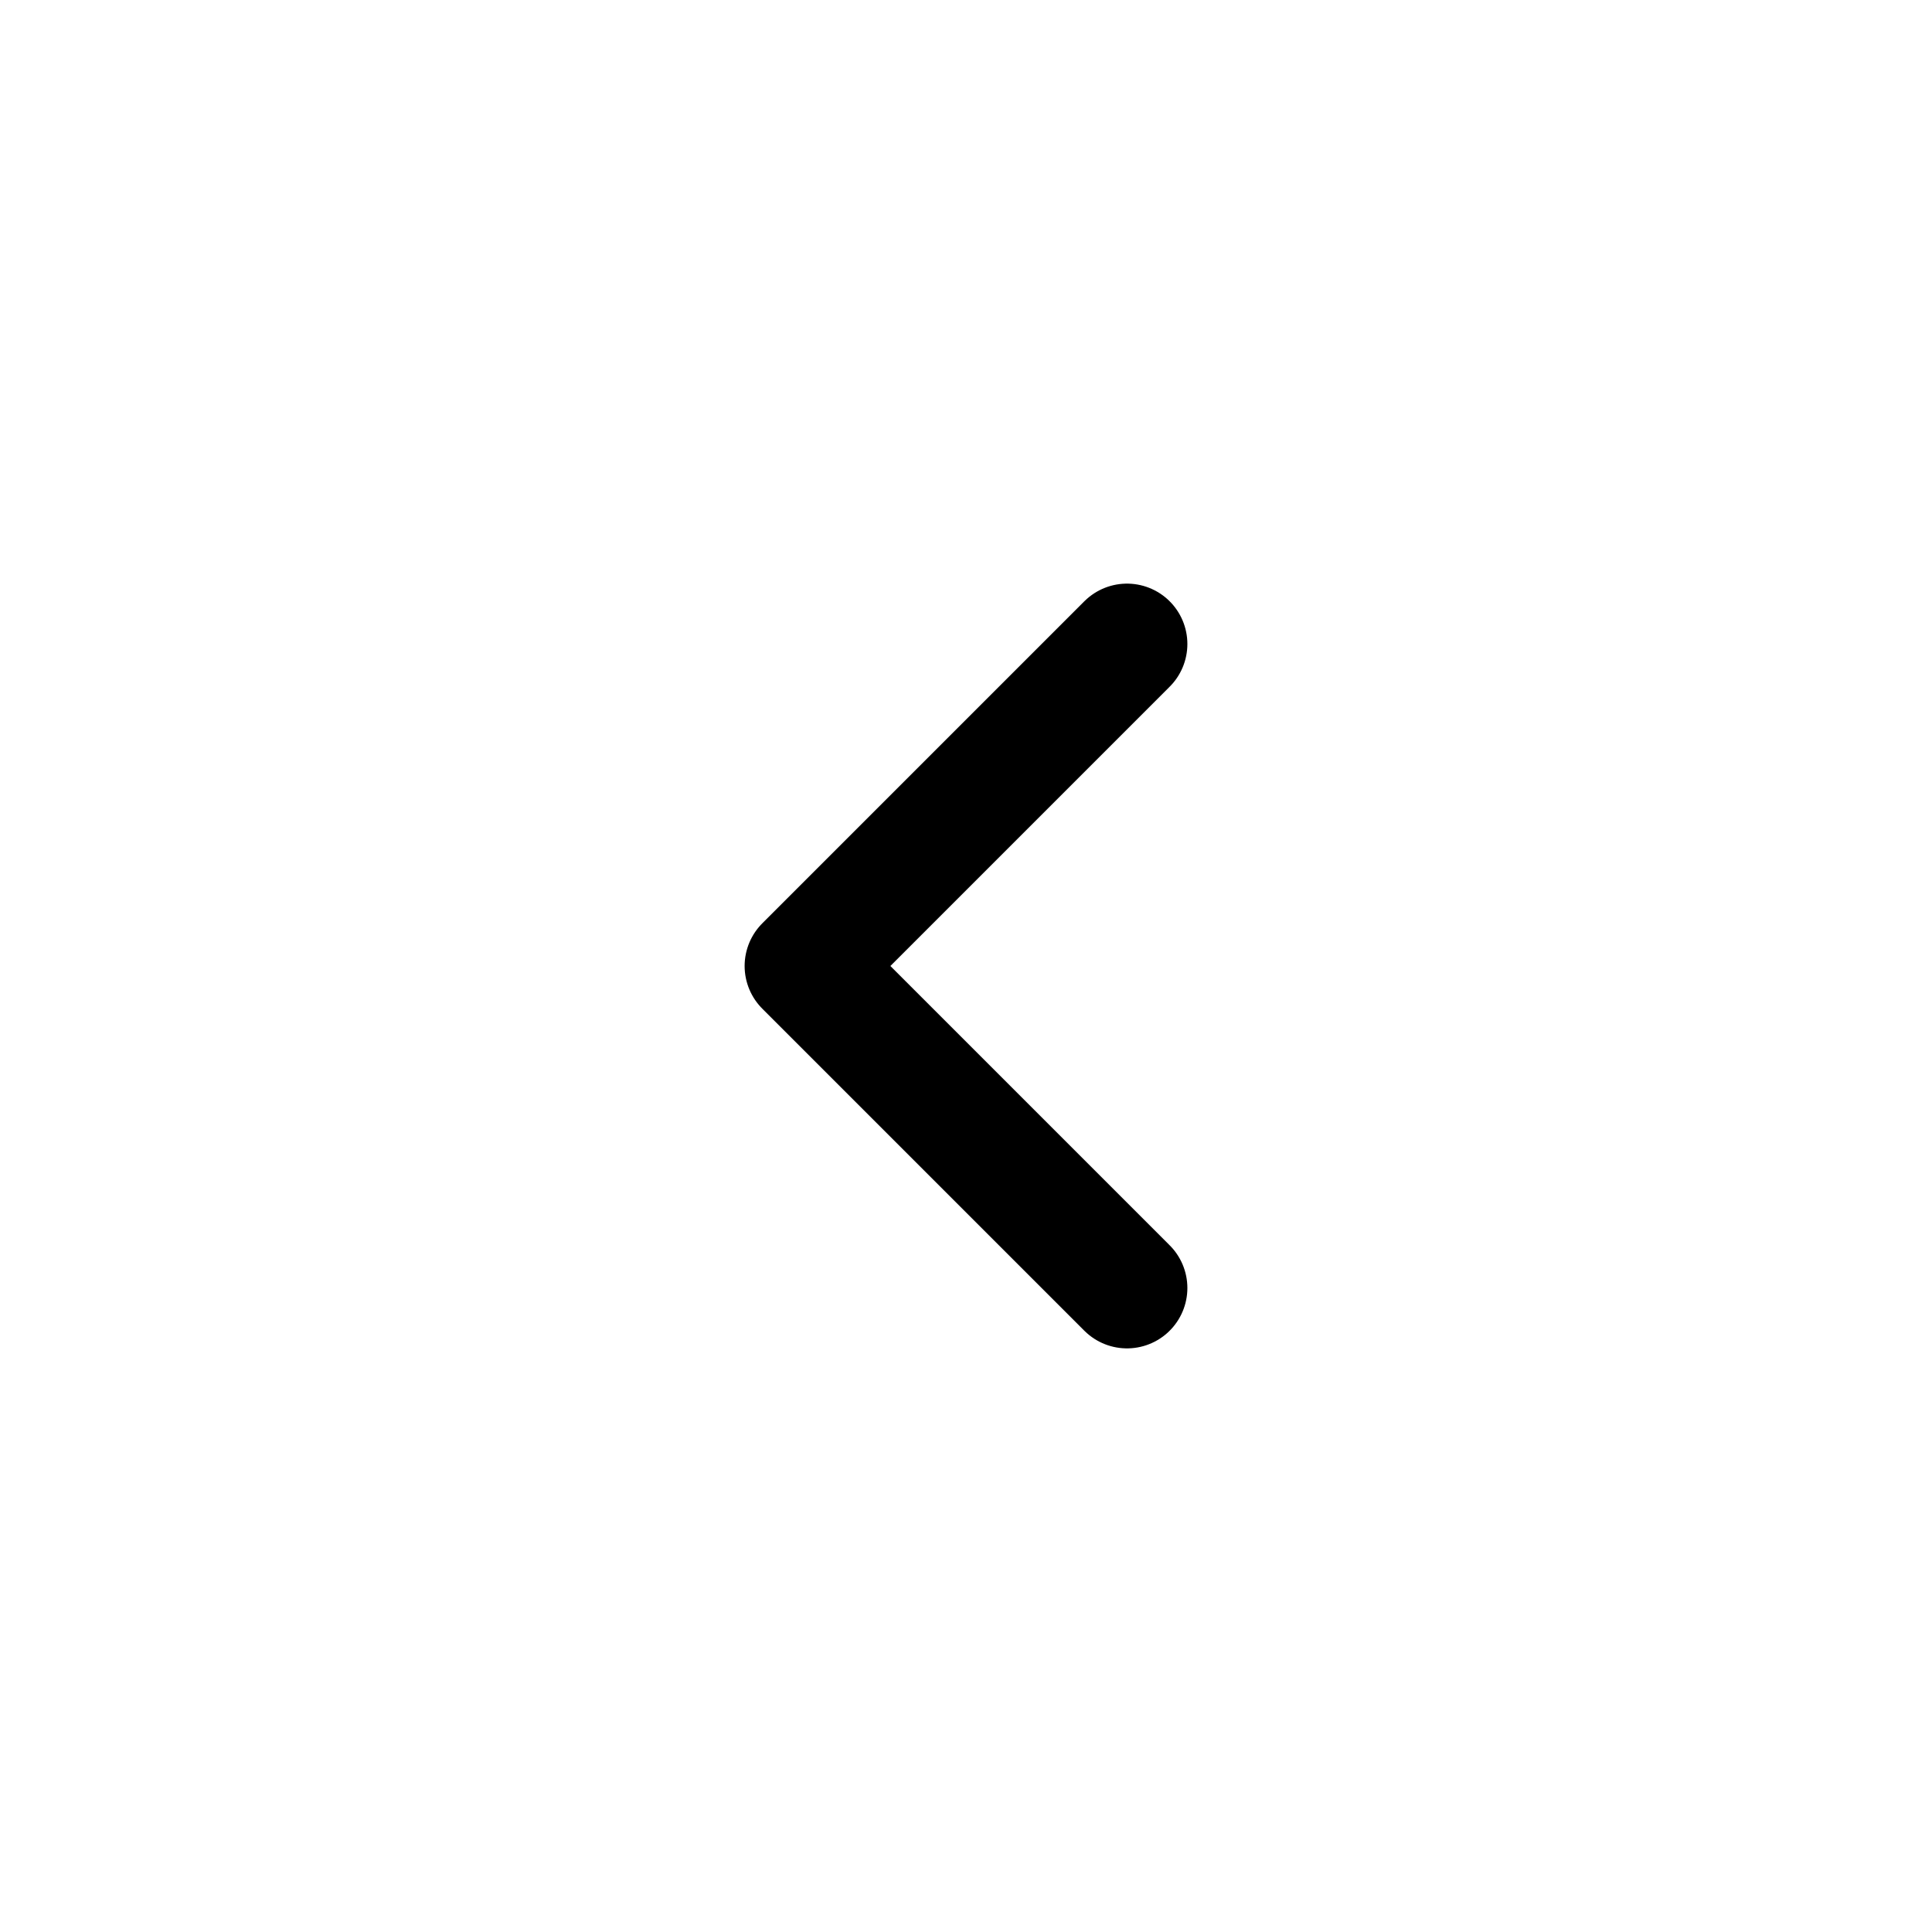
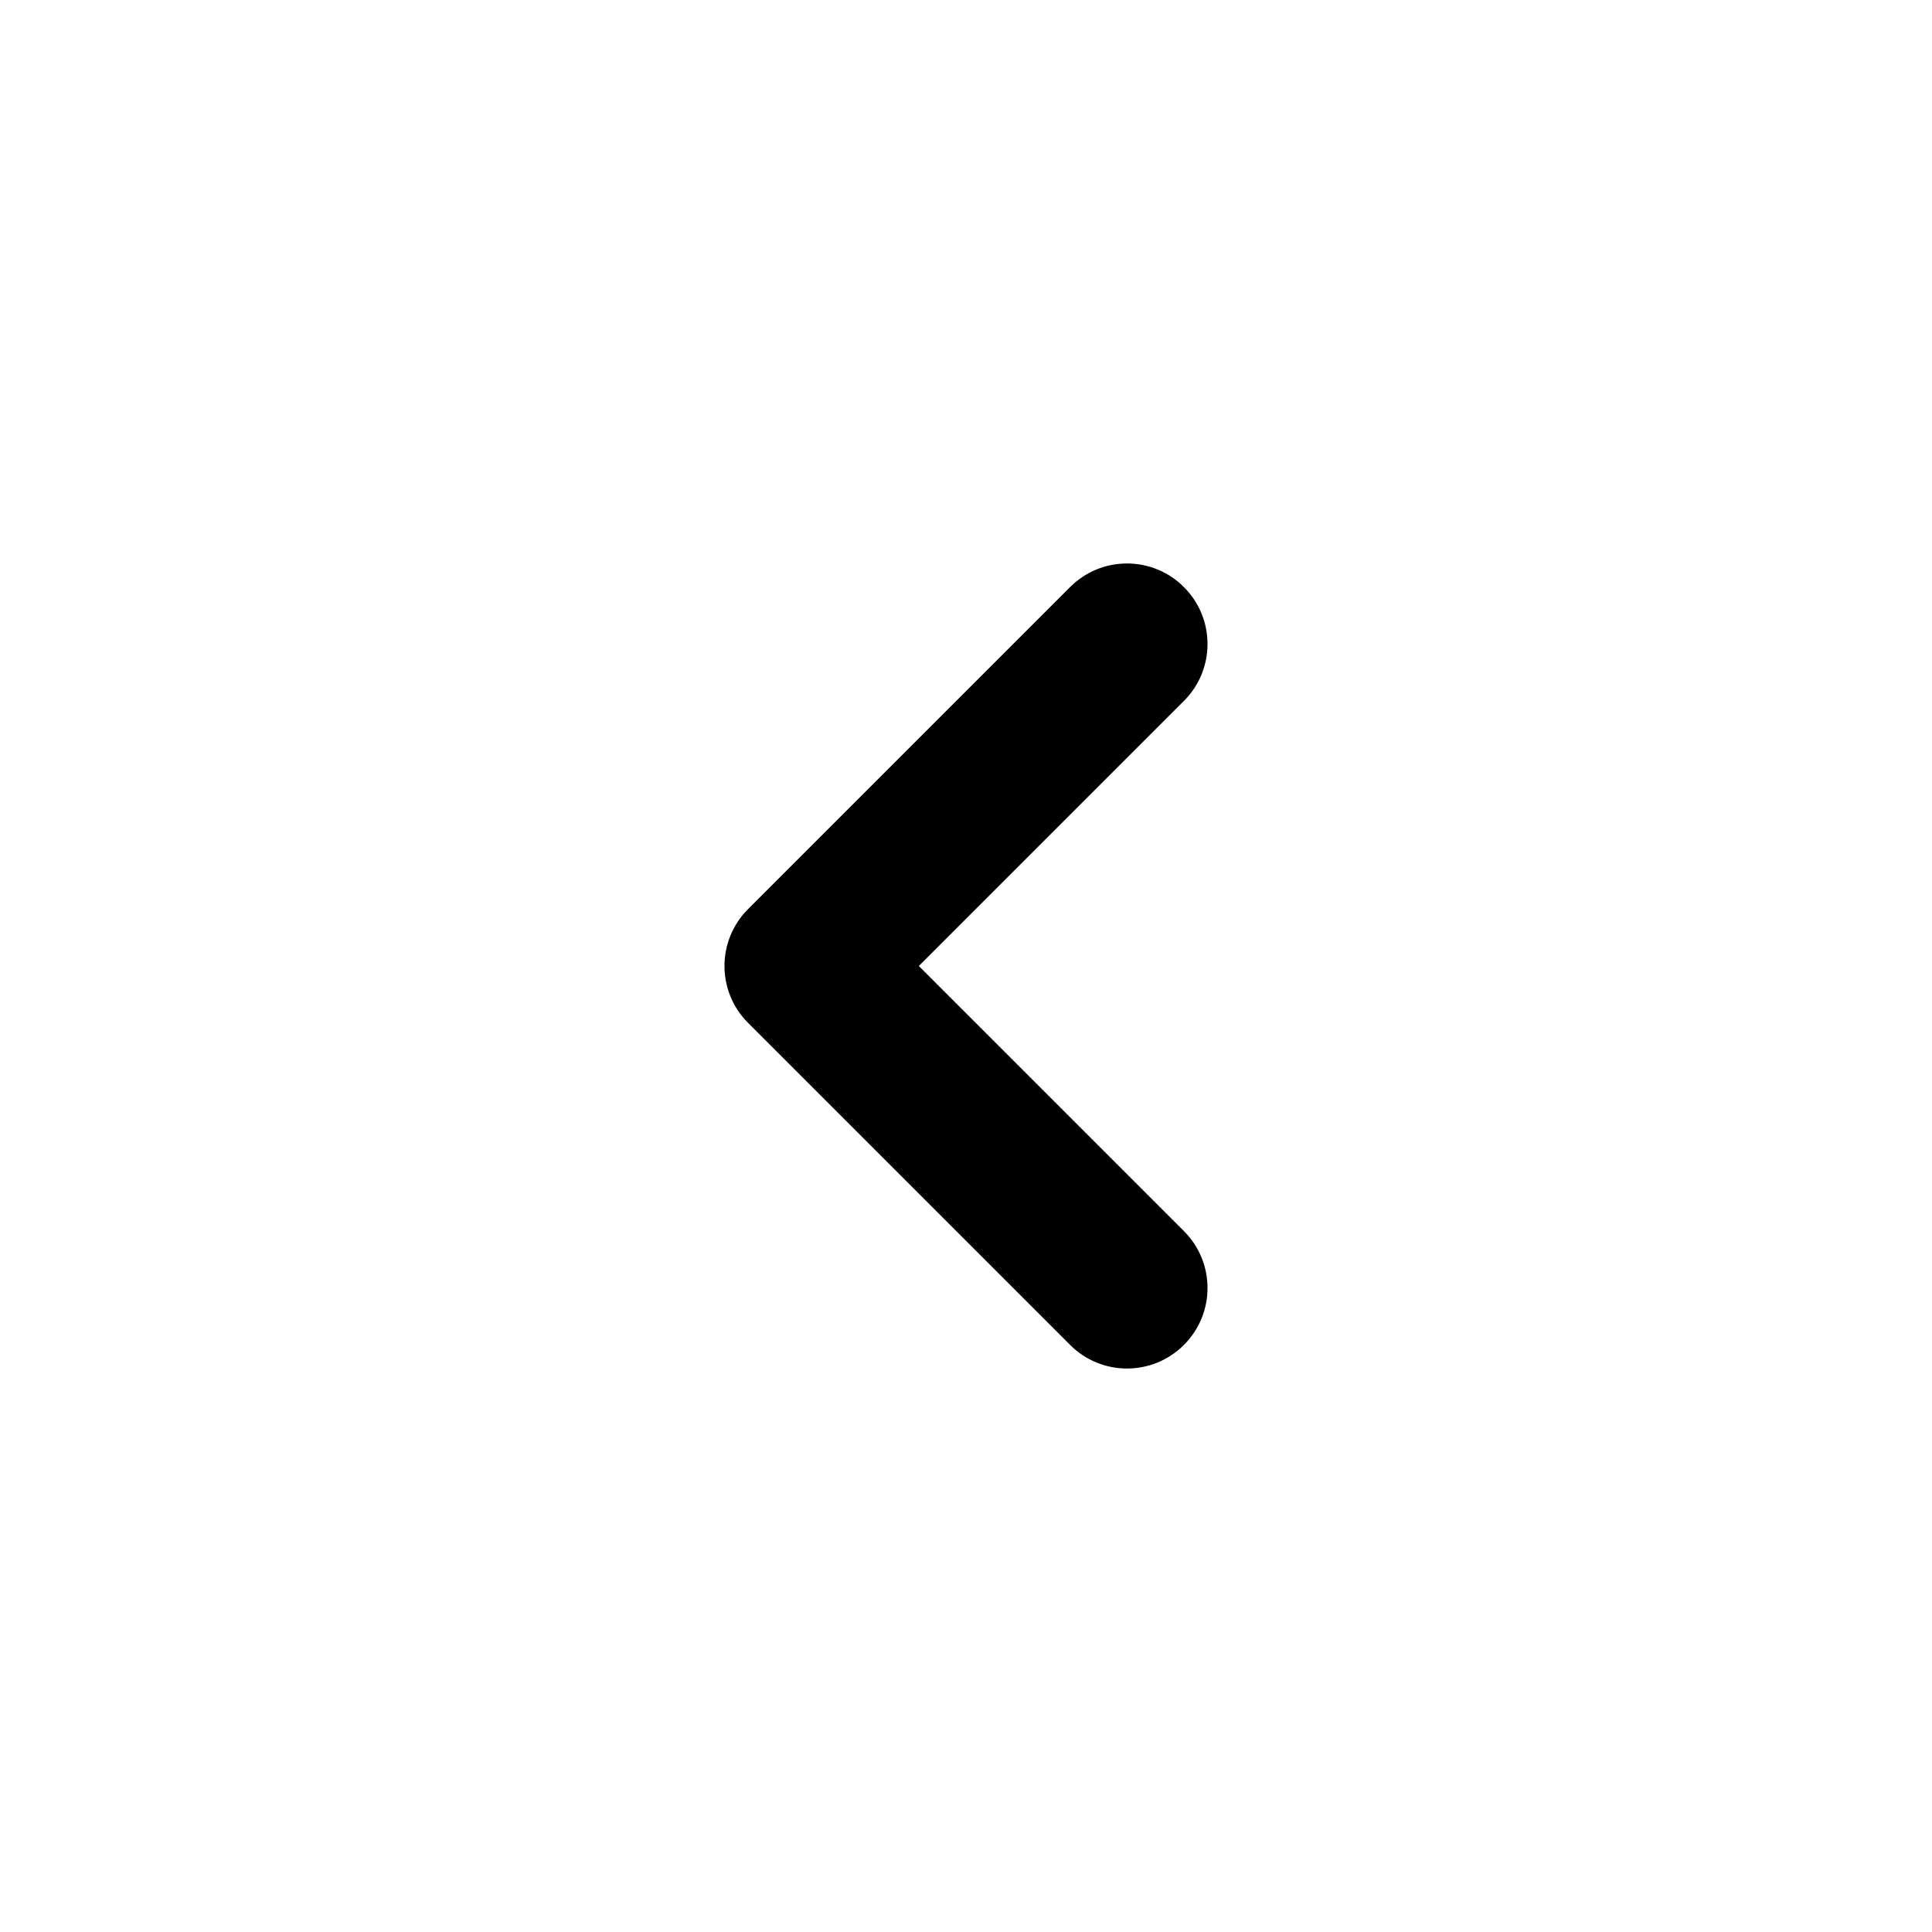
<svg xmlns="http://www.w3.org/2000/svg" width="24" height="24" viewBox="0 0 24 24" fill="none">
-   <path d="M14 16L10 12L14 8" stroke="black" stroke-width="1.5" stroke-linecap="round" stroke-linejoin="round" />
+   <path fill-rule="evenodd" clip-rule="evenodd" d="M14.707 7.293C15.098 7.683 15.098 8.317 14.707 8.707L11.414 12L14.707 15.293C15.098 15.683 15.098 16.317 14.707 16.707C14.317 17.098 13.683 17.098 13.293 16.707L9.293 12.707C8.902 12.317 8.902 11.683 9.293 11.293L13.293 7.293C13.683 6.902 14.317 6.902 14.707 7.293Z" fill="black" />
</svg>
